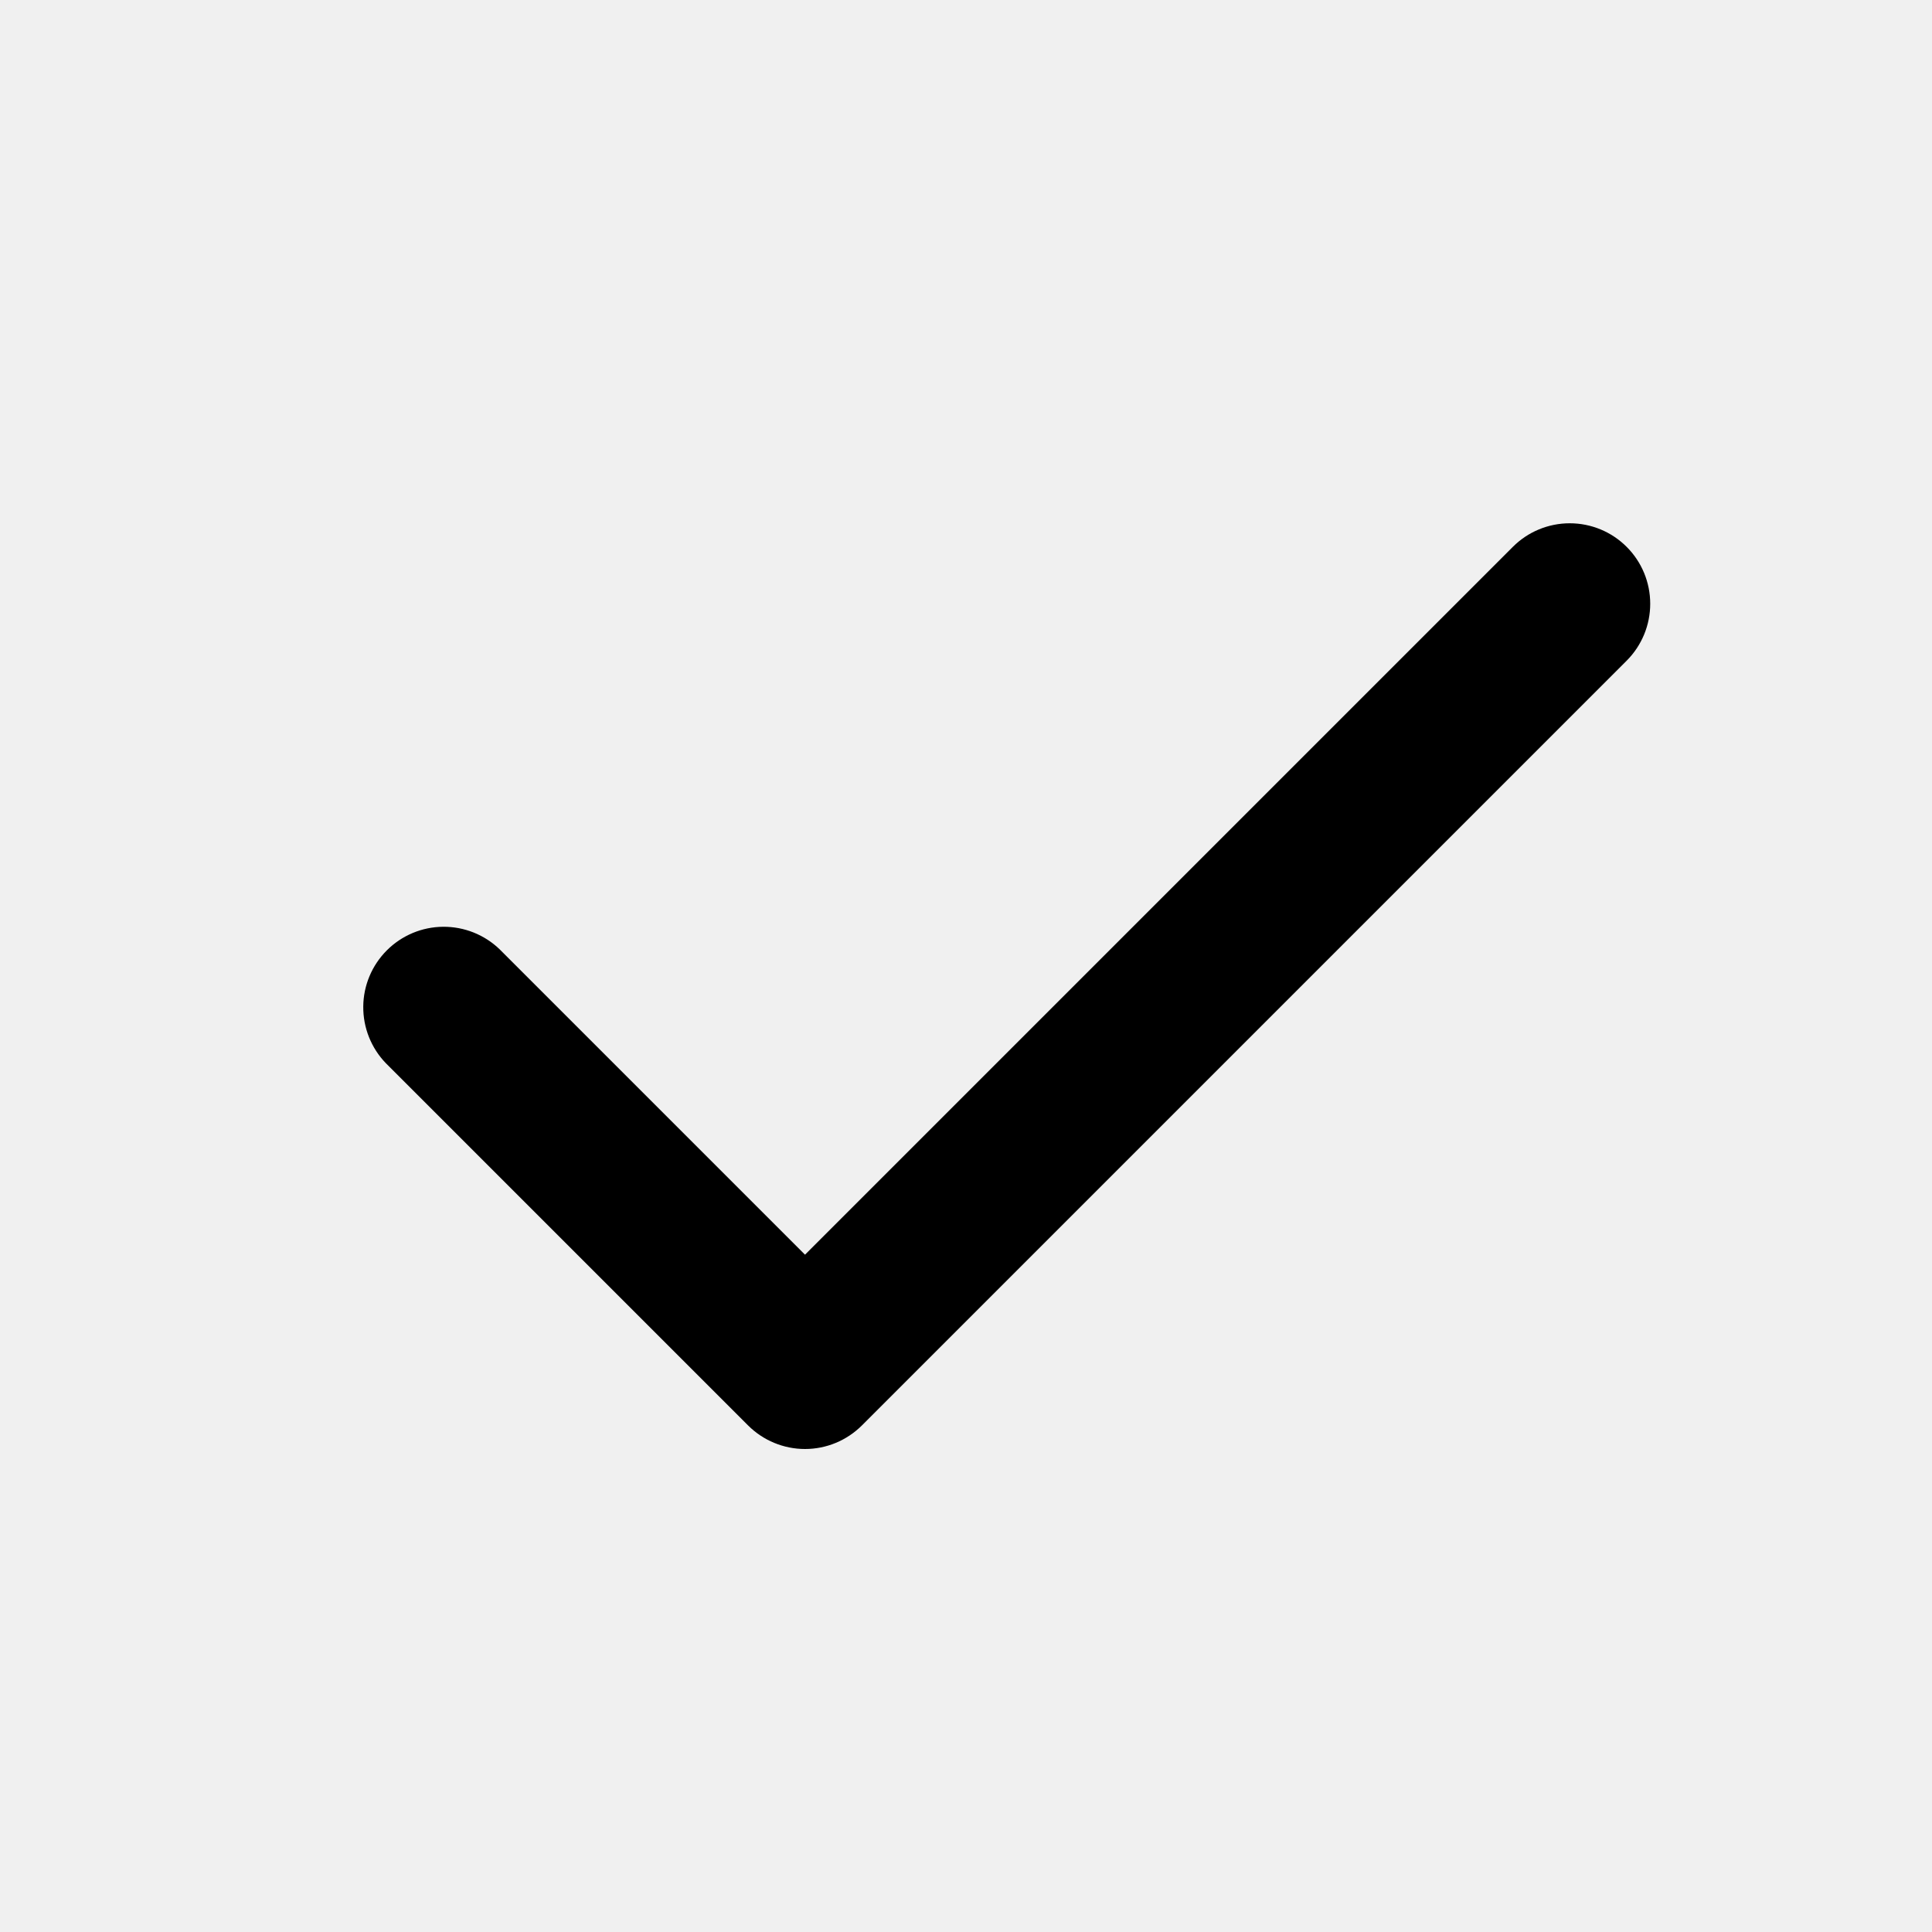
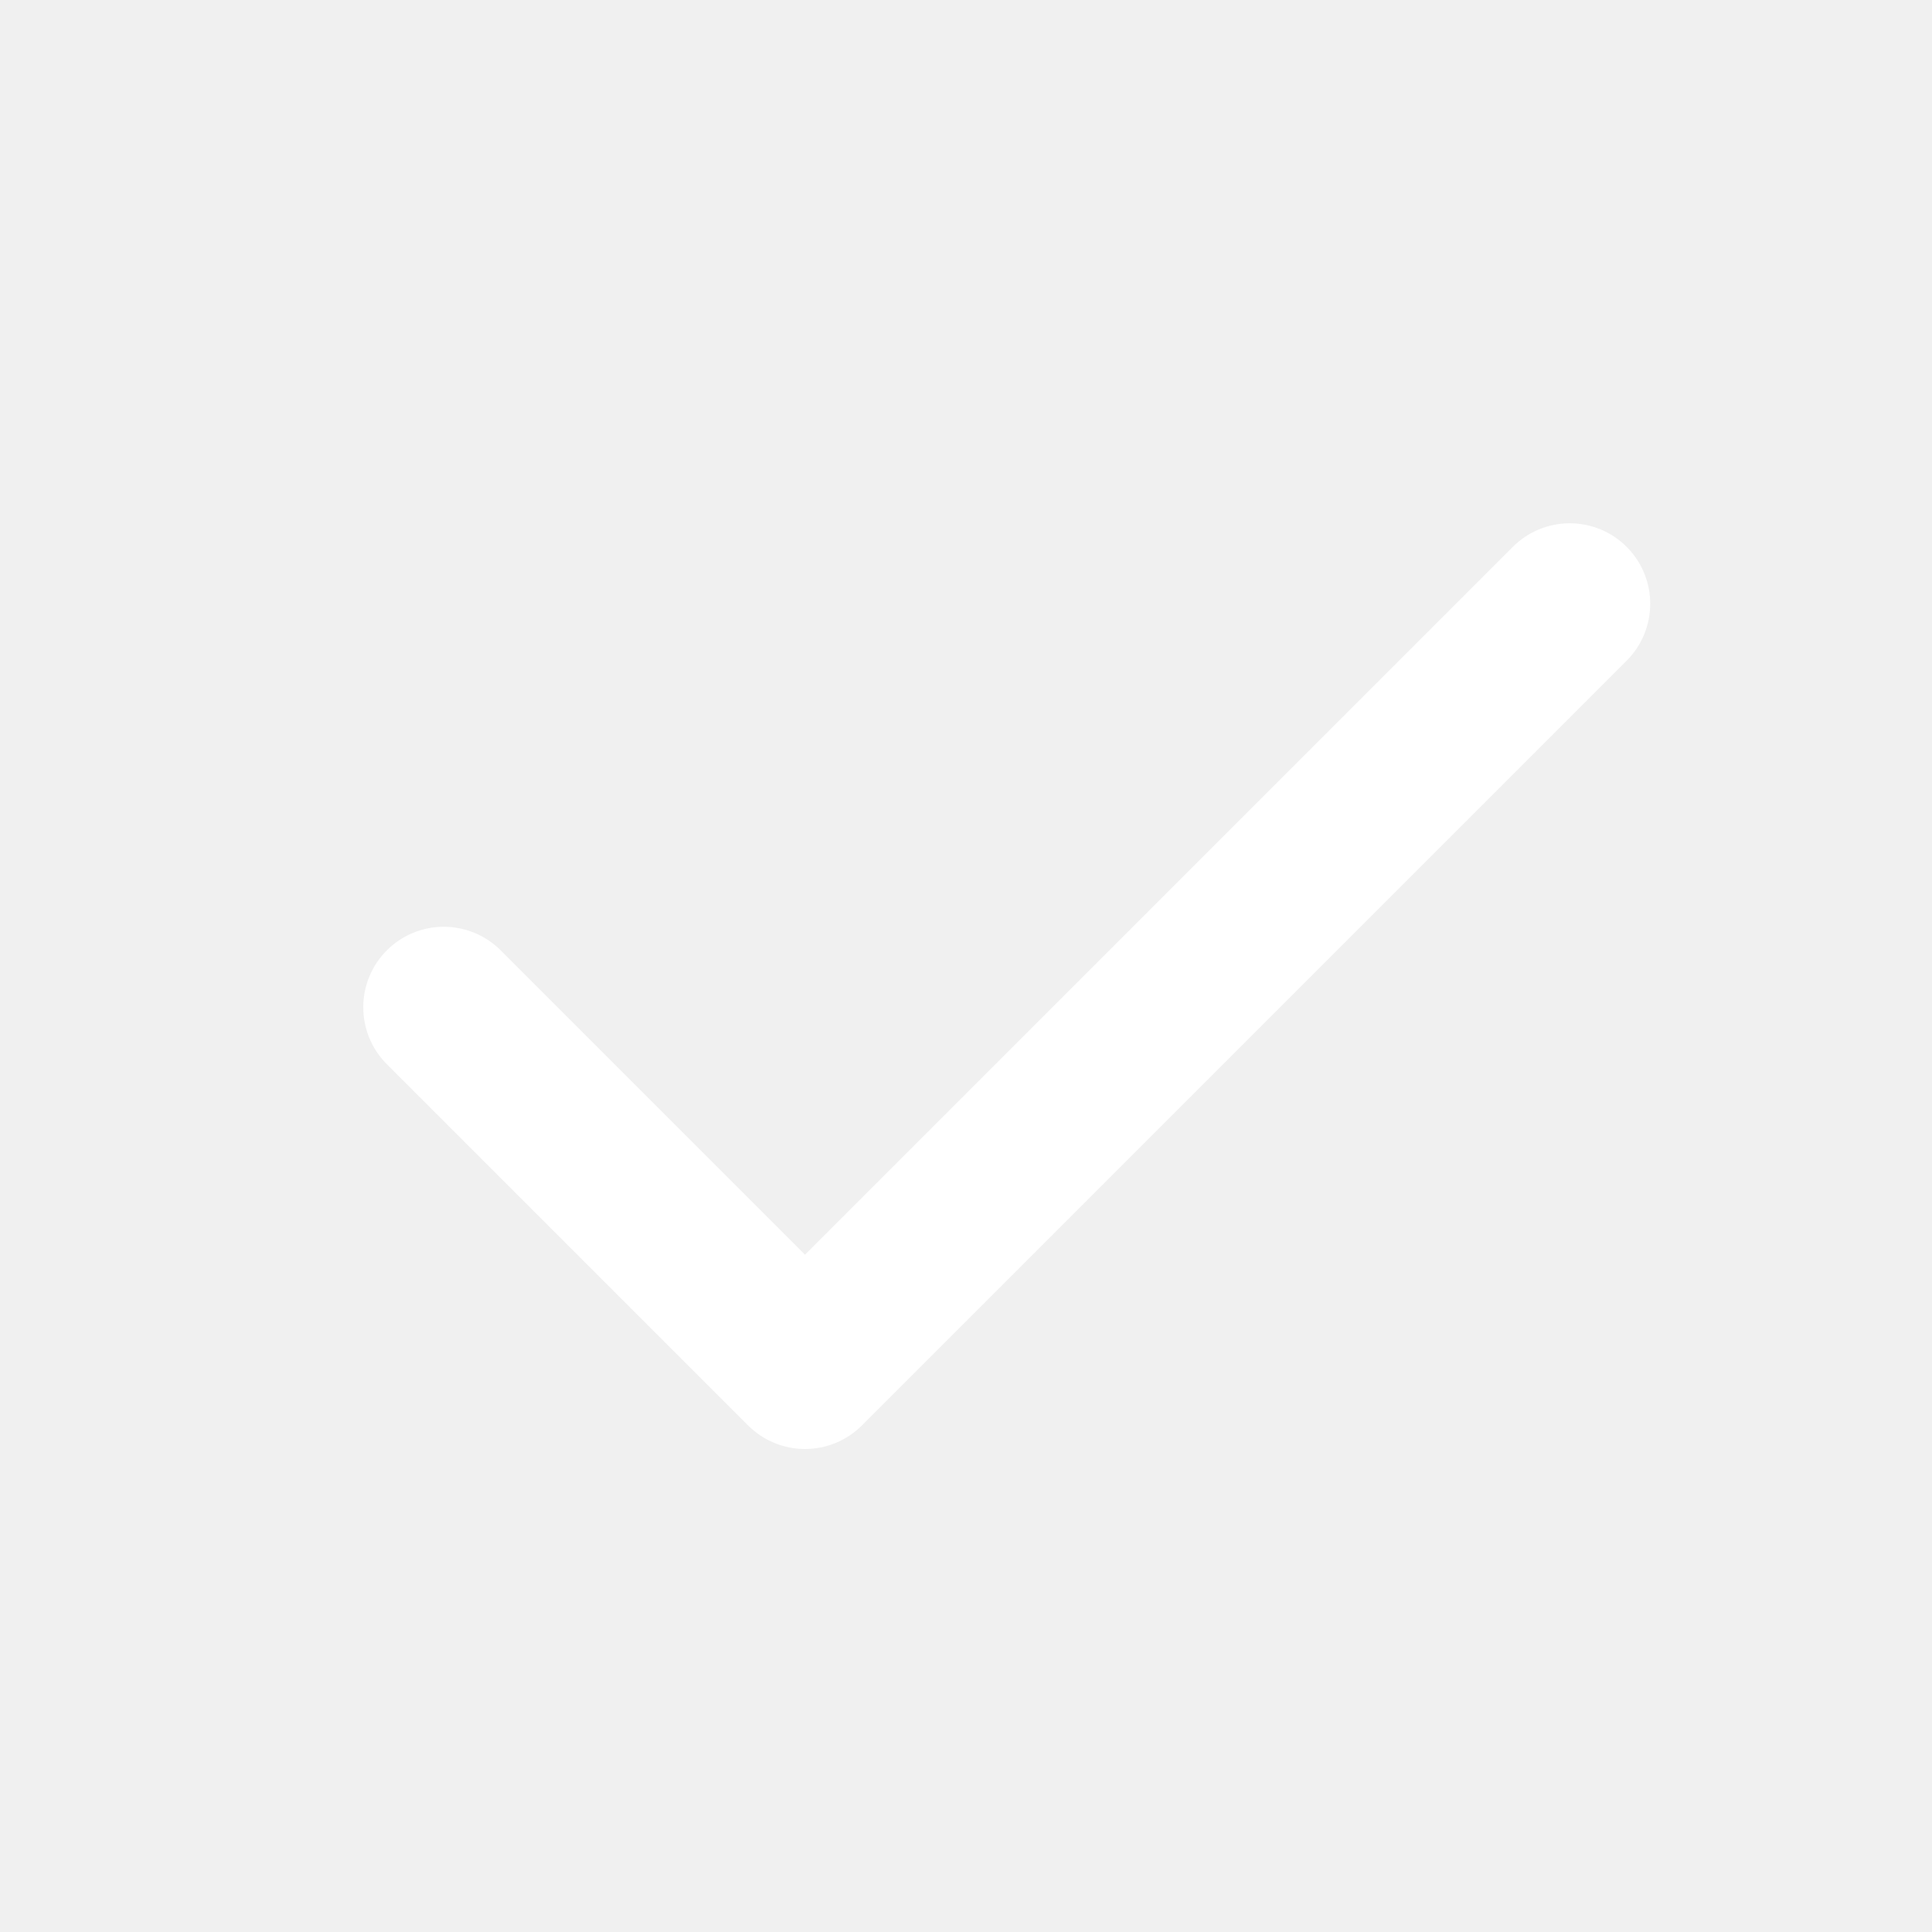
<svg xmlns="http://www.w3.org/2000/svg" width="40" height="40" viewBox="0 0 40 40" fill="none">
-   <path fill-rule="evenodd" clip-rule="evenodd" d="M33.678 11.322C33.991 11.634 34.166 12.058 34.166 12.5C34.166 12.942 33.991 13.366 33.678 13.679L17.845 29.512C17.532 29.824 17.109 30 16.667 30C16.225 30 15.801 29.824 15.488 29.512L7.988 22.012C7.685 21.698 7.517 21.277 7.521 20.84C7.524 20.403 7.7 19.985 8.009 19.676C8.318 19.367 8.736 19.191 9.173 19.188C9.61 19.184 10.031 19.352 10.345 19.655L16.667 25.977L31.322 11.322C31.634 11.009 32.058 10.834 32.5 10.834C32.942 10.834 33.366 11.009 33.678 11.322Z" fill="black" />
+   <path fill-rule="evenodd" clip-rule="evenodd" d="M33.678 11.322C33.991 11.634 34.166 12.058 34.166 12.5C34.166 12.942 33.991 13.366 33.678 13.679L17.845 29.512C17.532 29.824 17.109 30 16.667 30C16.225 30 15.801 29.824 15.488 29.512L7.988 22.012C7.685 21.698 7.517 21.277 7.521 20.84C7.524 20.403 7.7 19.985 8.009 19.676C8.318 19.367 8.736 19.191 9.173 19.188C9.61 19.184 10.031 19.352 10.345 19.655L16.667 25.977L31.322 11.322C31.634 11.009 32.058 10.834 32.5 10.834C32.942 10.834 33.366 11.009 33.678 11.322Z" fill="#ffffff" />
</svg>
